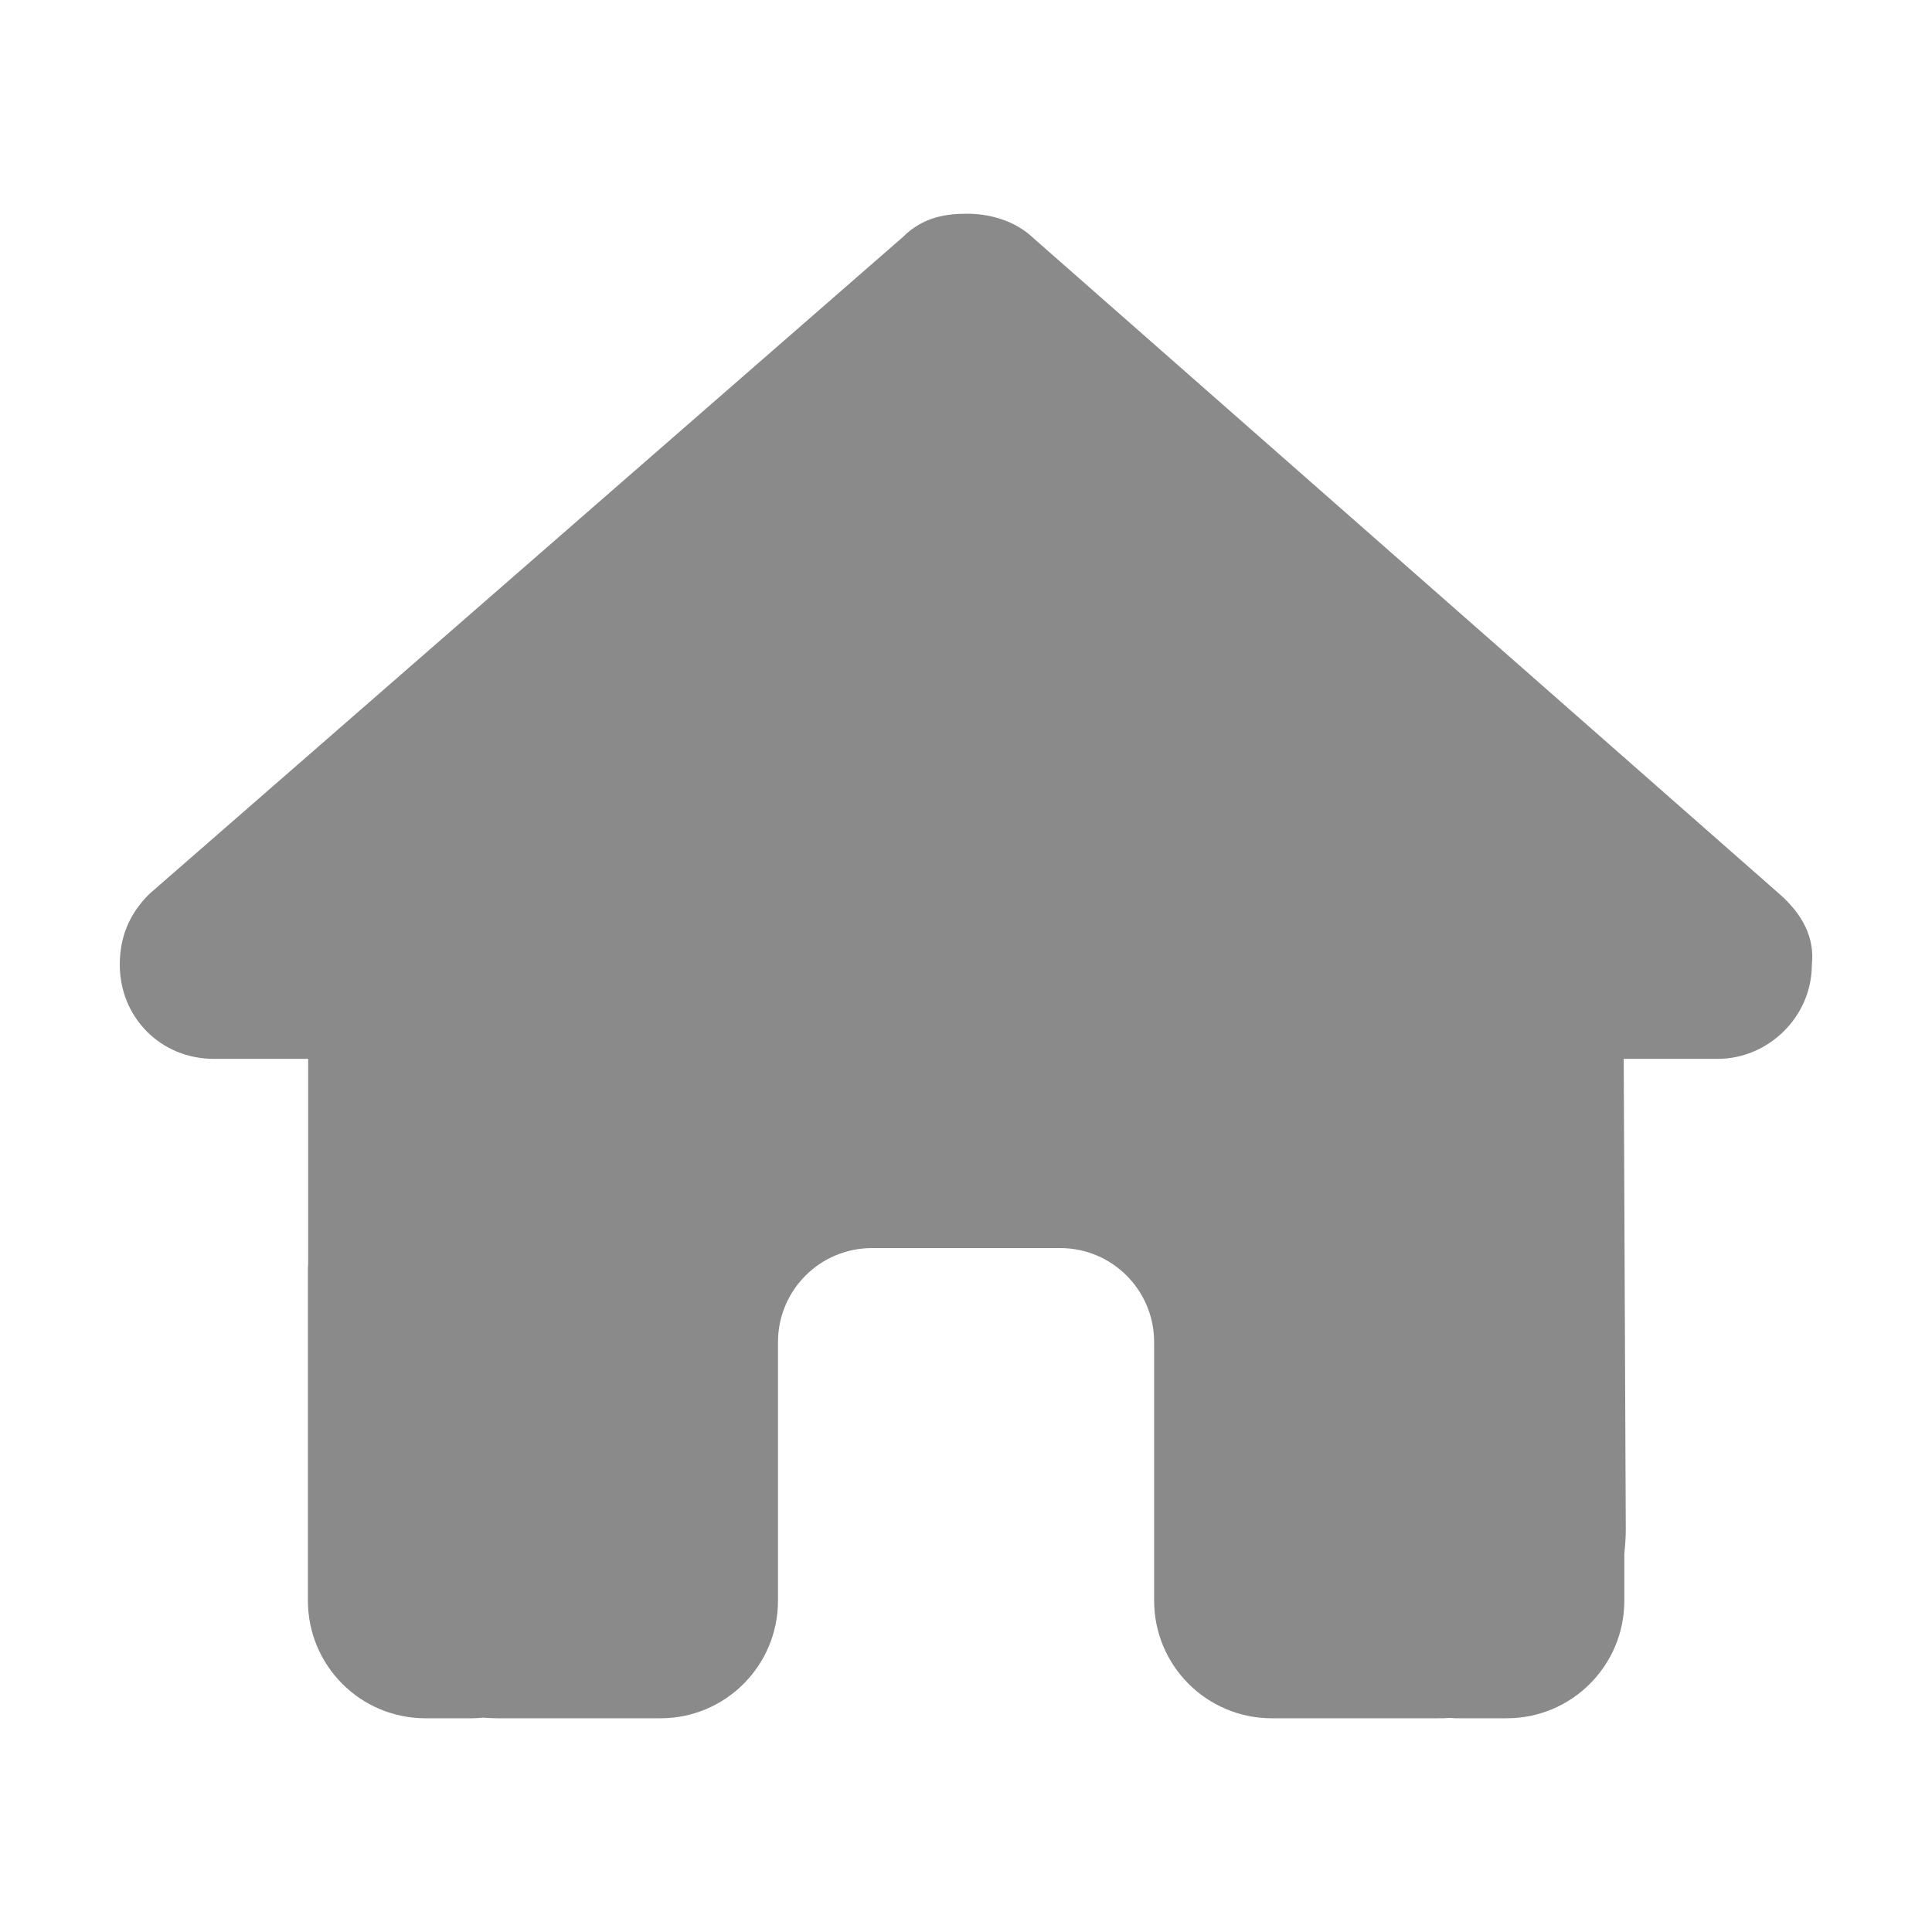
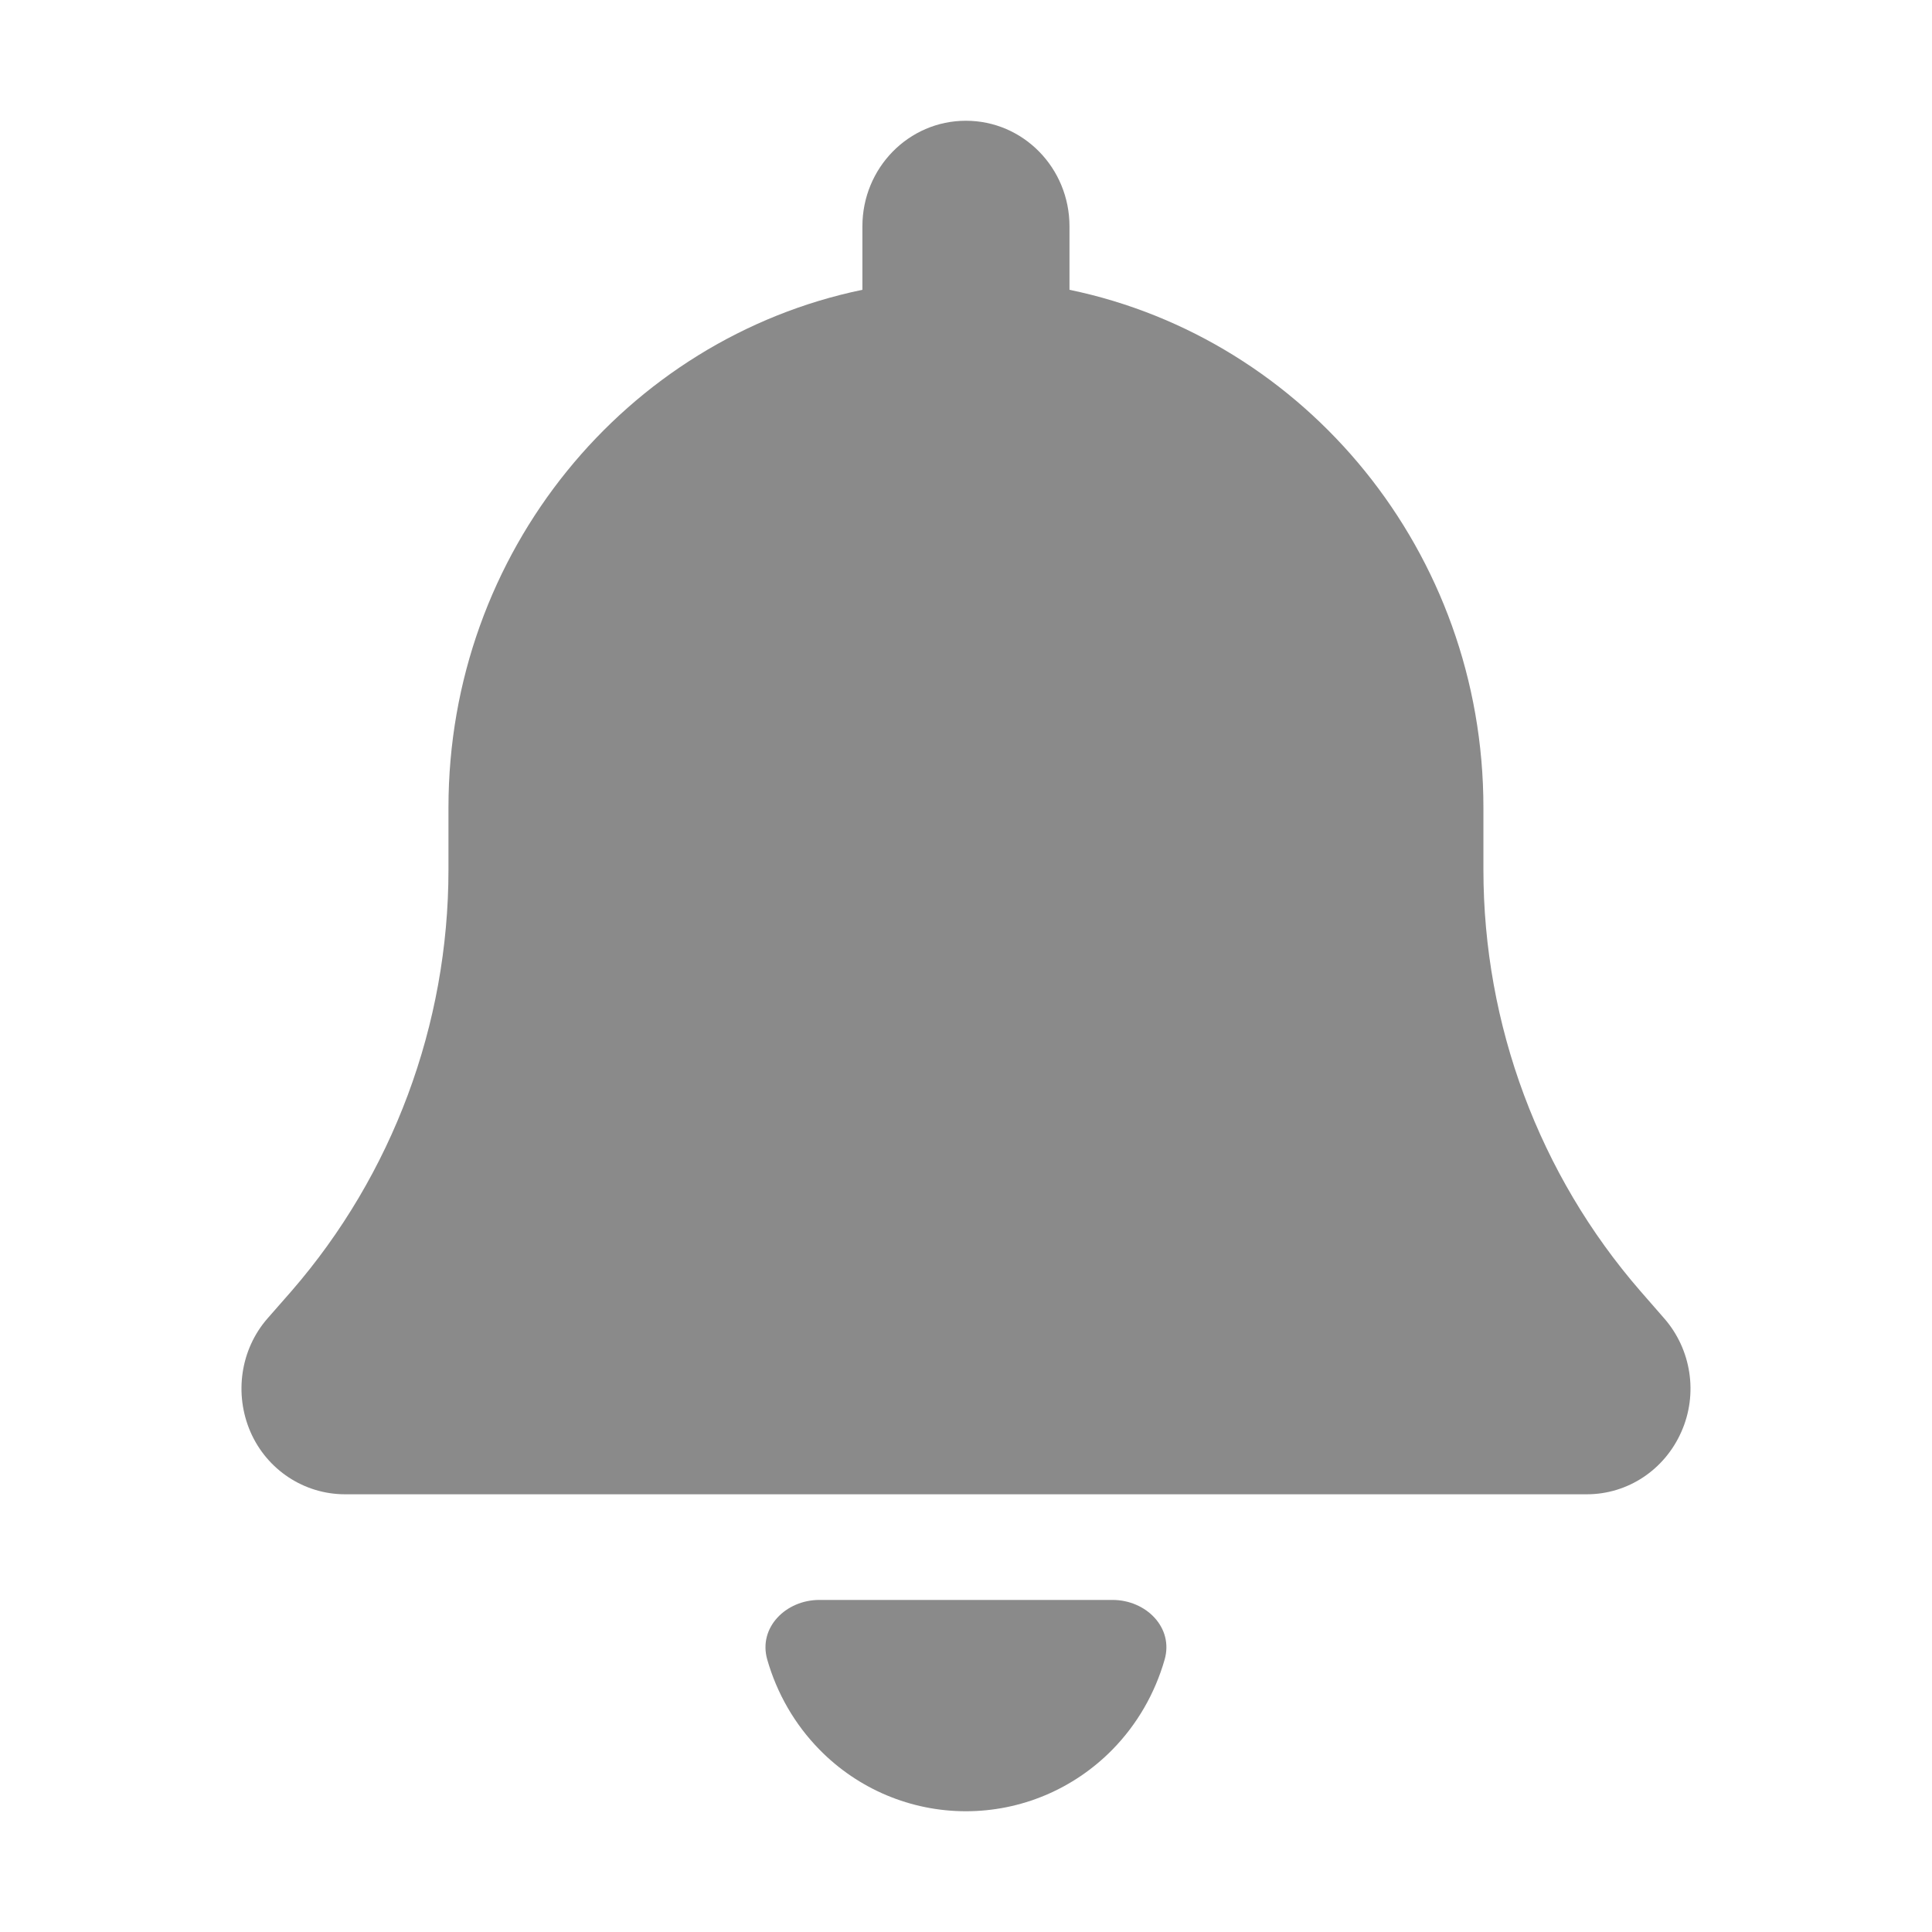
<svg xmlns="http://www.w3.org/2000/svg" width="16" height="16" viewBox="0 0 16 16" fill="none">
-   <path d="M15.005 7.988C15.005 8.426 14.639 8.769 14.226 8.769H13.447L13.464 12.668C13.464 12.733 13.459 12.799 13.452 12.865V13.256C13.452 13.794 13.016 14.23 12.479 14.23H12.089C12.062 14.23 12.036 14.23 12.009 14.227C11.975 14.23 11.941 14.23 11.907 14.23H11.116H10.532C9.994 14.23 9.558 13.794 9.558 13.256V12.672V11.115C9.558 10.684 9.21 10.336 8.78 10.336H7.222C6.791 10.336 6.443 10.684 6.443 11.115V12.672V13.256C6.443 13.794 6.008 14.23 5.47 14.23H4.886H4.11C4.073 14.23 4.037 14.227 4 14.225C3.971 14.227 3.942 14.23 3.912 14.23H3.523C2.985 14.23 2.55 13.794 2.55 13.256V10.531C2.55 10.509 2.55 10.485 2.552 10.463V8.769H1.771C1.333 8.769 0.992 8.428 0.992 7.988C0.992 7.769 1.065 7.574 1.236 7.404L7.475 1.965C7.645 1.794 7.84 1.77 8.011 1.77C8.181 1.77 8.376 1.819 8.522 1.94L14.737 7.404C14.931 7.574 15.029 7.769 15.005 7.988Z" fill="#8A8A8A" />
+   <path d="M7.999 1C7.525 1 7.142 1.391 7.142 1.875V2.4C5.187 2.805 3.714 4.571 3.714 6.688V7.202C3.714 8.487 3.25 9.728 2.415 10.691L2.216 10.918C1.991 11.175 1.938 11.544 2.074 11.858C2.211 12.173 2.519 12.375 2.857 12.375H13.142C13.48 12.375 13.785 12.173 13.924 11.858C14.064 11.544 14.007 11.175 13.782 10.918L13.584 10.691C12.748 9.728 12.285 8.489 12.285 7.202V6.688C12.285 4.571 10.812 2.805 8.857 2.4V1.875C8.857 1.391 8.474 1 7.999 1ZM9.213 14.489C9.418 14.28 9.565 14.023 9.645 13.744C9.721 13.478 9.49 13.25 9.214 13.25H7.999H6.785C6.509 13.25 6.278 13.478 6.354 13.744C6.434 14.023 6.581 14.28 6.786 14.489C7.107 14.817 7.544 15 7.999 15C8.455 15 8.891 14.817 9.213 14.489Z" fill="#8A8A8A" />
</svg>
